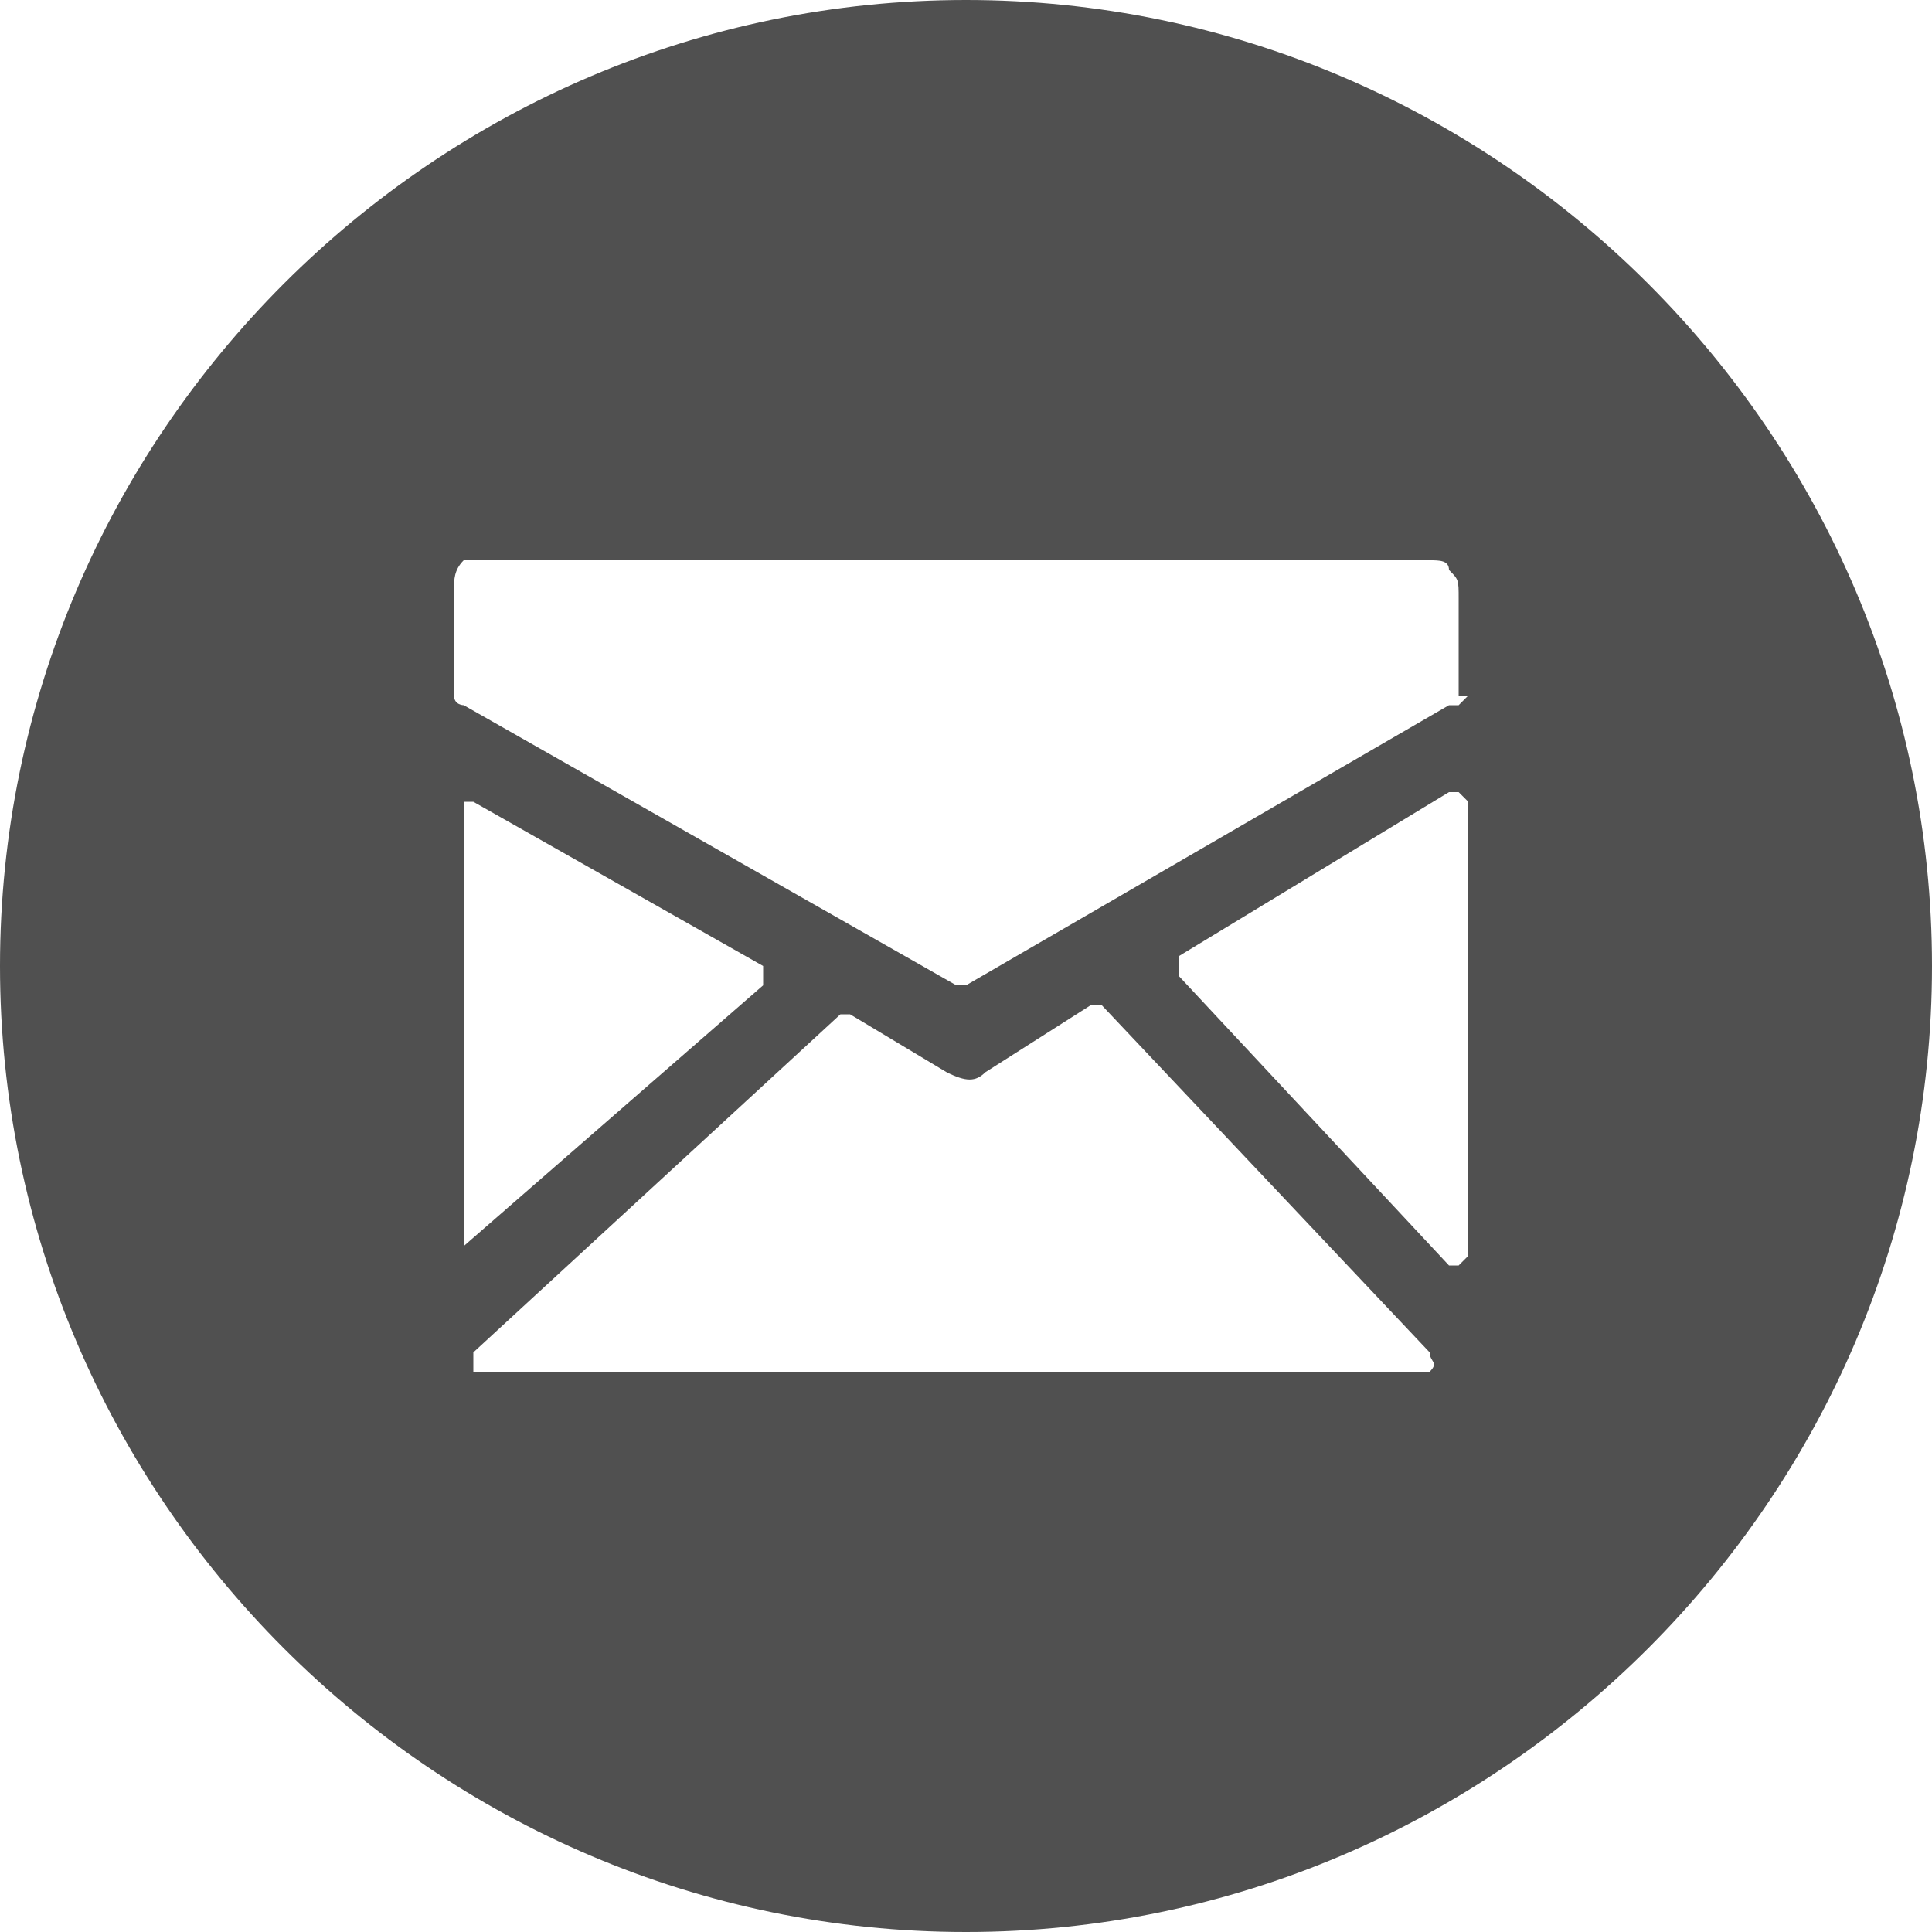
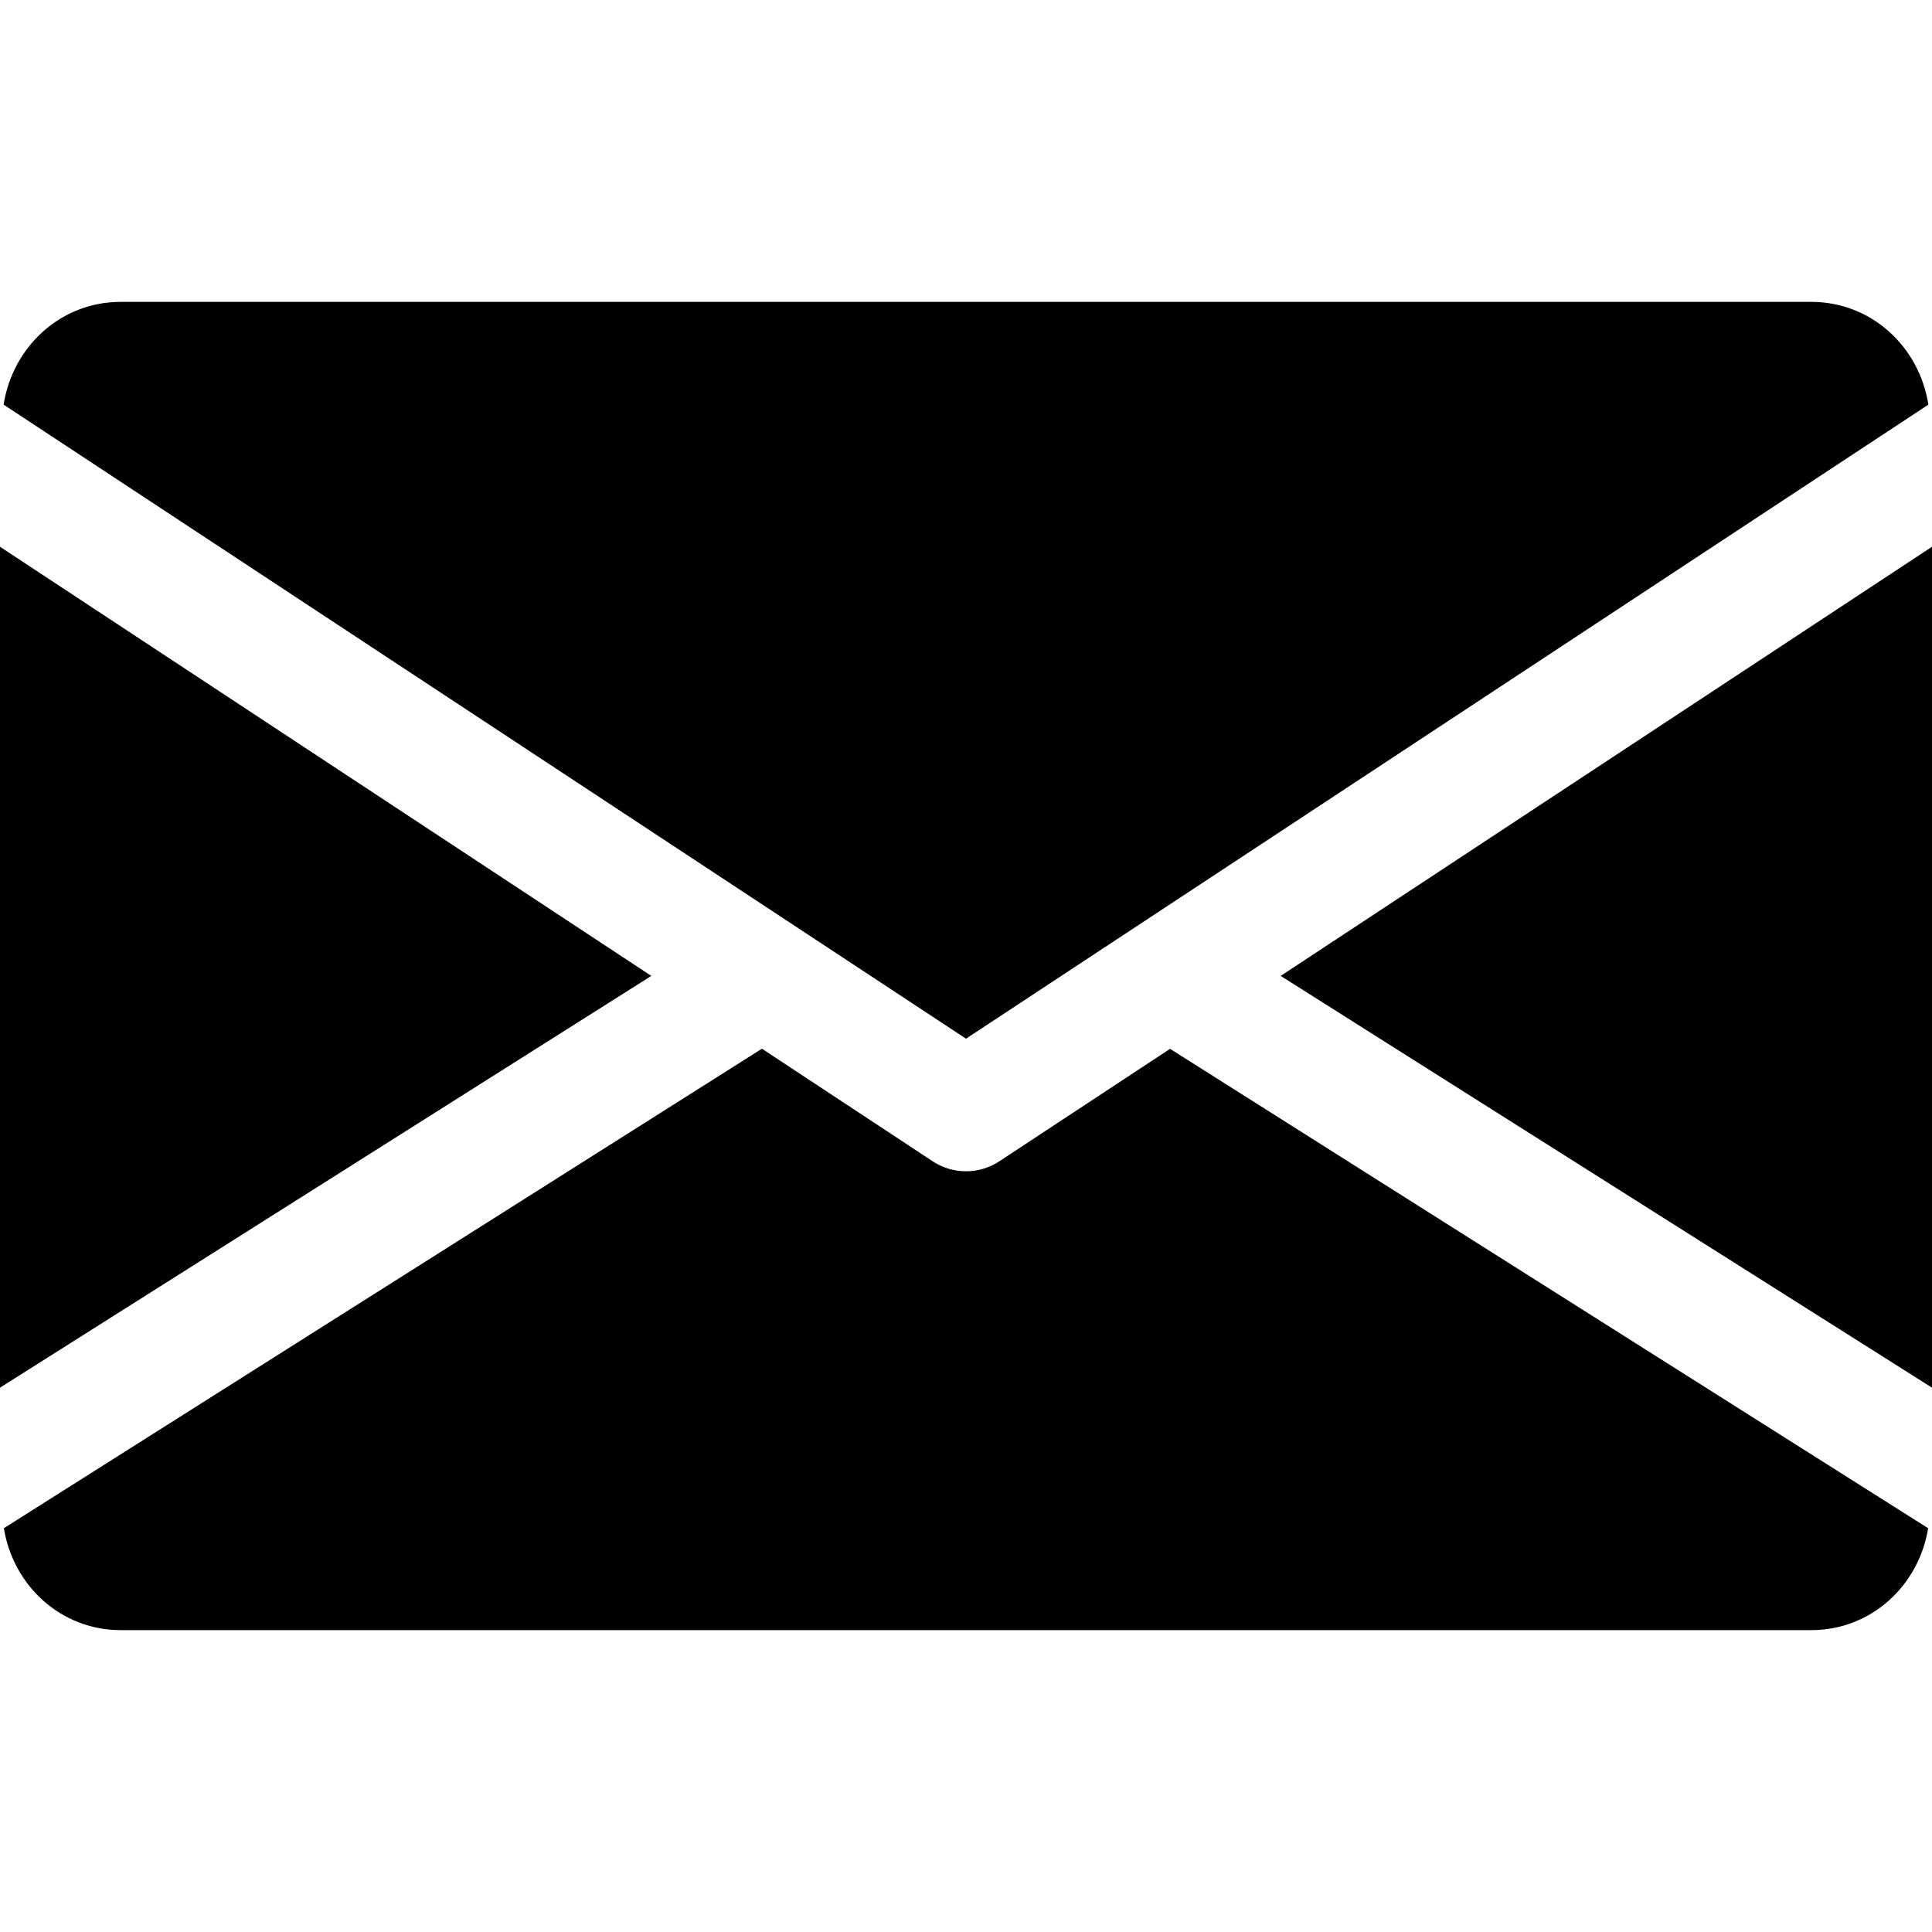
- <svg xmlns="http://www.w3.org/2000/svg" version="1.1" id="Layer_1" x="0px" y="0px" viewBox="0 0 20 20" style="enable-background:new 0 0 20 20;" xml:space="preserve">
-   <style type="text/css">
- 	.st0{fill:#505050;}
- </style>
-   <path class="st0" d="M10,0C4.5,0,0,4.5,0,10s4.5,10,10,10s10-4.5,10-10S15.5,0,10,0z M4.8,12.9L4.8,12.9V8.4V8.3h0.1l3,1.7  c0,0,0,0,0,0.1c0,0,0,0,0,0.1L4.8,12.9C4.9,12.9,4.9,12.9,4.8,12.9L4.8,12.9z M14.8,14.2H5.1c0,0-0.1,0-0.2,0c0,0,0,0,0-0.1V14  l3.8-3.5h0.1l1,0.6c0.2,0.1,0.3,0.1,0.4,0l1.1-0.7c0.1,0,0.1,0,0.1,0l3.4,3.6C14.8,14.1,14.9,14.1,14.8,14.2L14.8,14.2z M15.2,13  C15.2,13,15.2,13.1,15.2,13l-0.1,0.1c0,0,0,0-0.1,0l-2.8-3c0,0,0,0,0-0.1V9.9L15,8.2h0.1l0.1,0.1V13z M15.2,7.2L15.2,7.2  c-0.1,0.1-0.1,0.1-0.1,0.1s0,0-0.1,0l-5,2.9c0,0,0,0-0.1,0l0,0L4.8,7.3c0,0-0.1,0-0.1-0.1V6.1c0-0.1,0-0.2,0.1-0.3  c0.1,0,0.2,0,0.3,0h9.7c0.1,0,0.2,0,0.2,0.1C15.1,6,15.1,6,15.1,6.2v1H15.2z" />
+ <svg xmlns="http://www.w3.org/2000/svg" version="1.1" id="Capa_1" x="0px" y="0px" viewBox="0 0 512 512" style="enable-background:new 0 0 512 512;" xml:space="preserve">
+   <g>
+     <g>
+       <polygon points="339.392,258.624 512,367.744 512,144.896   " />
+     </g>
+   </g>
+   <g>
+     <g>
+       <polygon points="0,144.896 0,367.744 172.608,258.624   " />
+     </g>
+   </g>
+   <g>
+     <g>
+       <path d="M480,80H32C16.032,80,3.36,91.904,0.96,107.232L256,275.264l255.04-168.032C508.64,91.904,495.968,80,480,80z" />
+     </g>
+   </g>
+   <g>
+     <g>
+       <path d="M310.08,277.952l-45.28,29.824c-2.688,1.76-5.728,2.624-8.8,2.624c-3.072,0-6.112-0.864-8.8-2.624l-45.28-29.856    L1.024,404.992C3.488,420.192,16.096,432,32,432h448c15.904,0,28.512-11.808,30.976-27.008L310.08,277.952z" />
+     </g>
+   </g>
+   <g>
+ </g>
+   <g>
+ </g>
+   <g>
+ </g>
+   <g>
+ </g>
+   <g>
+ </g>
+   <g>
+ </g>
+   <g>
+ </g>
+   <g>
+ </g>
+   <g>
+ </g>
+   <g>
+ </g>
+   <g>
+ </g>
+   <g>
+ </g>
+   <g>
+ </g>
+   <g>
+ </g>
+   <g>
+ </g>
</svg>
